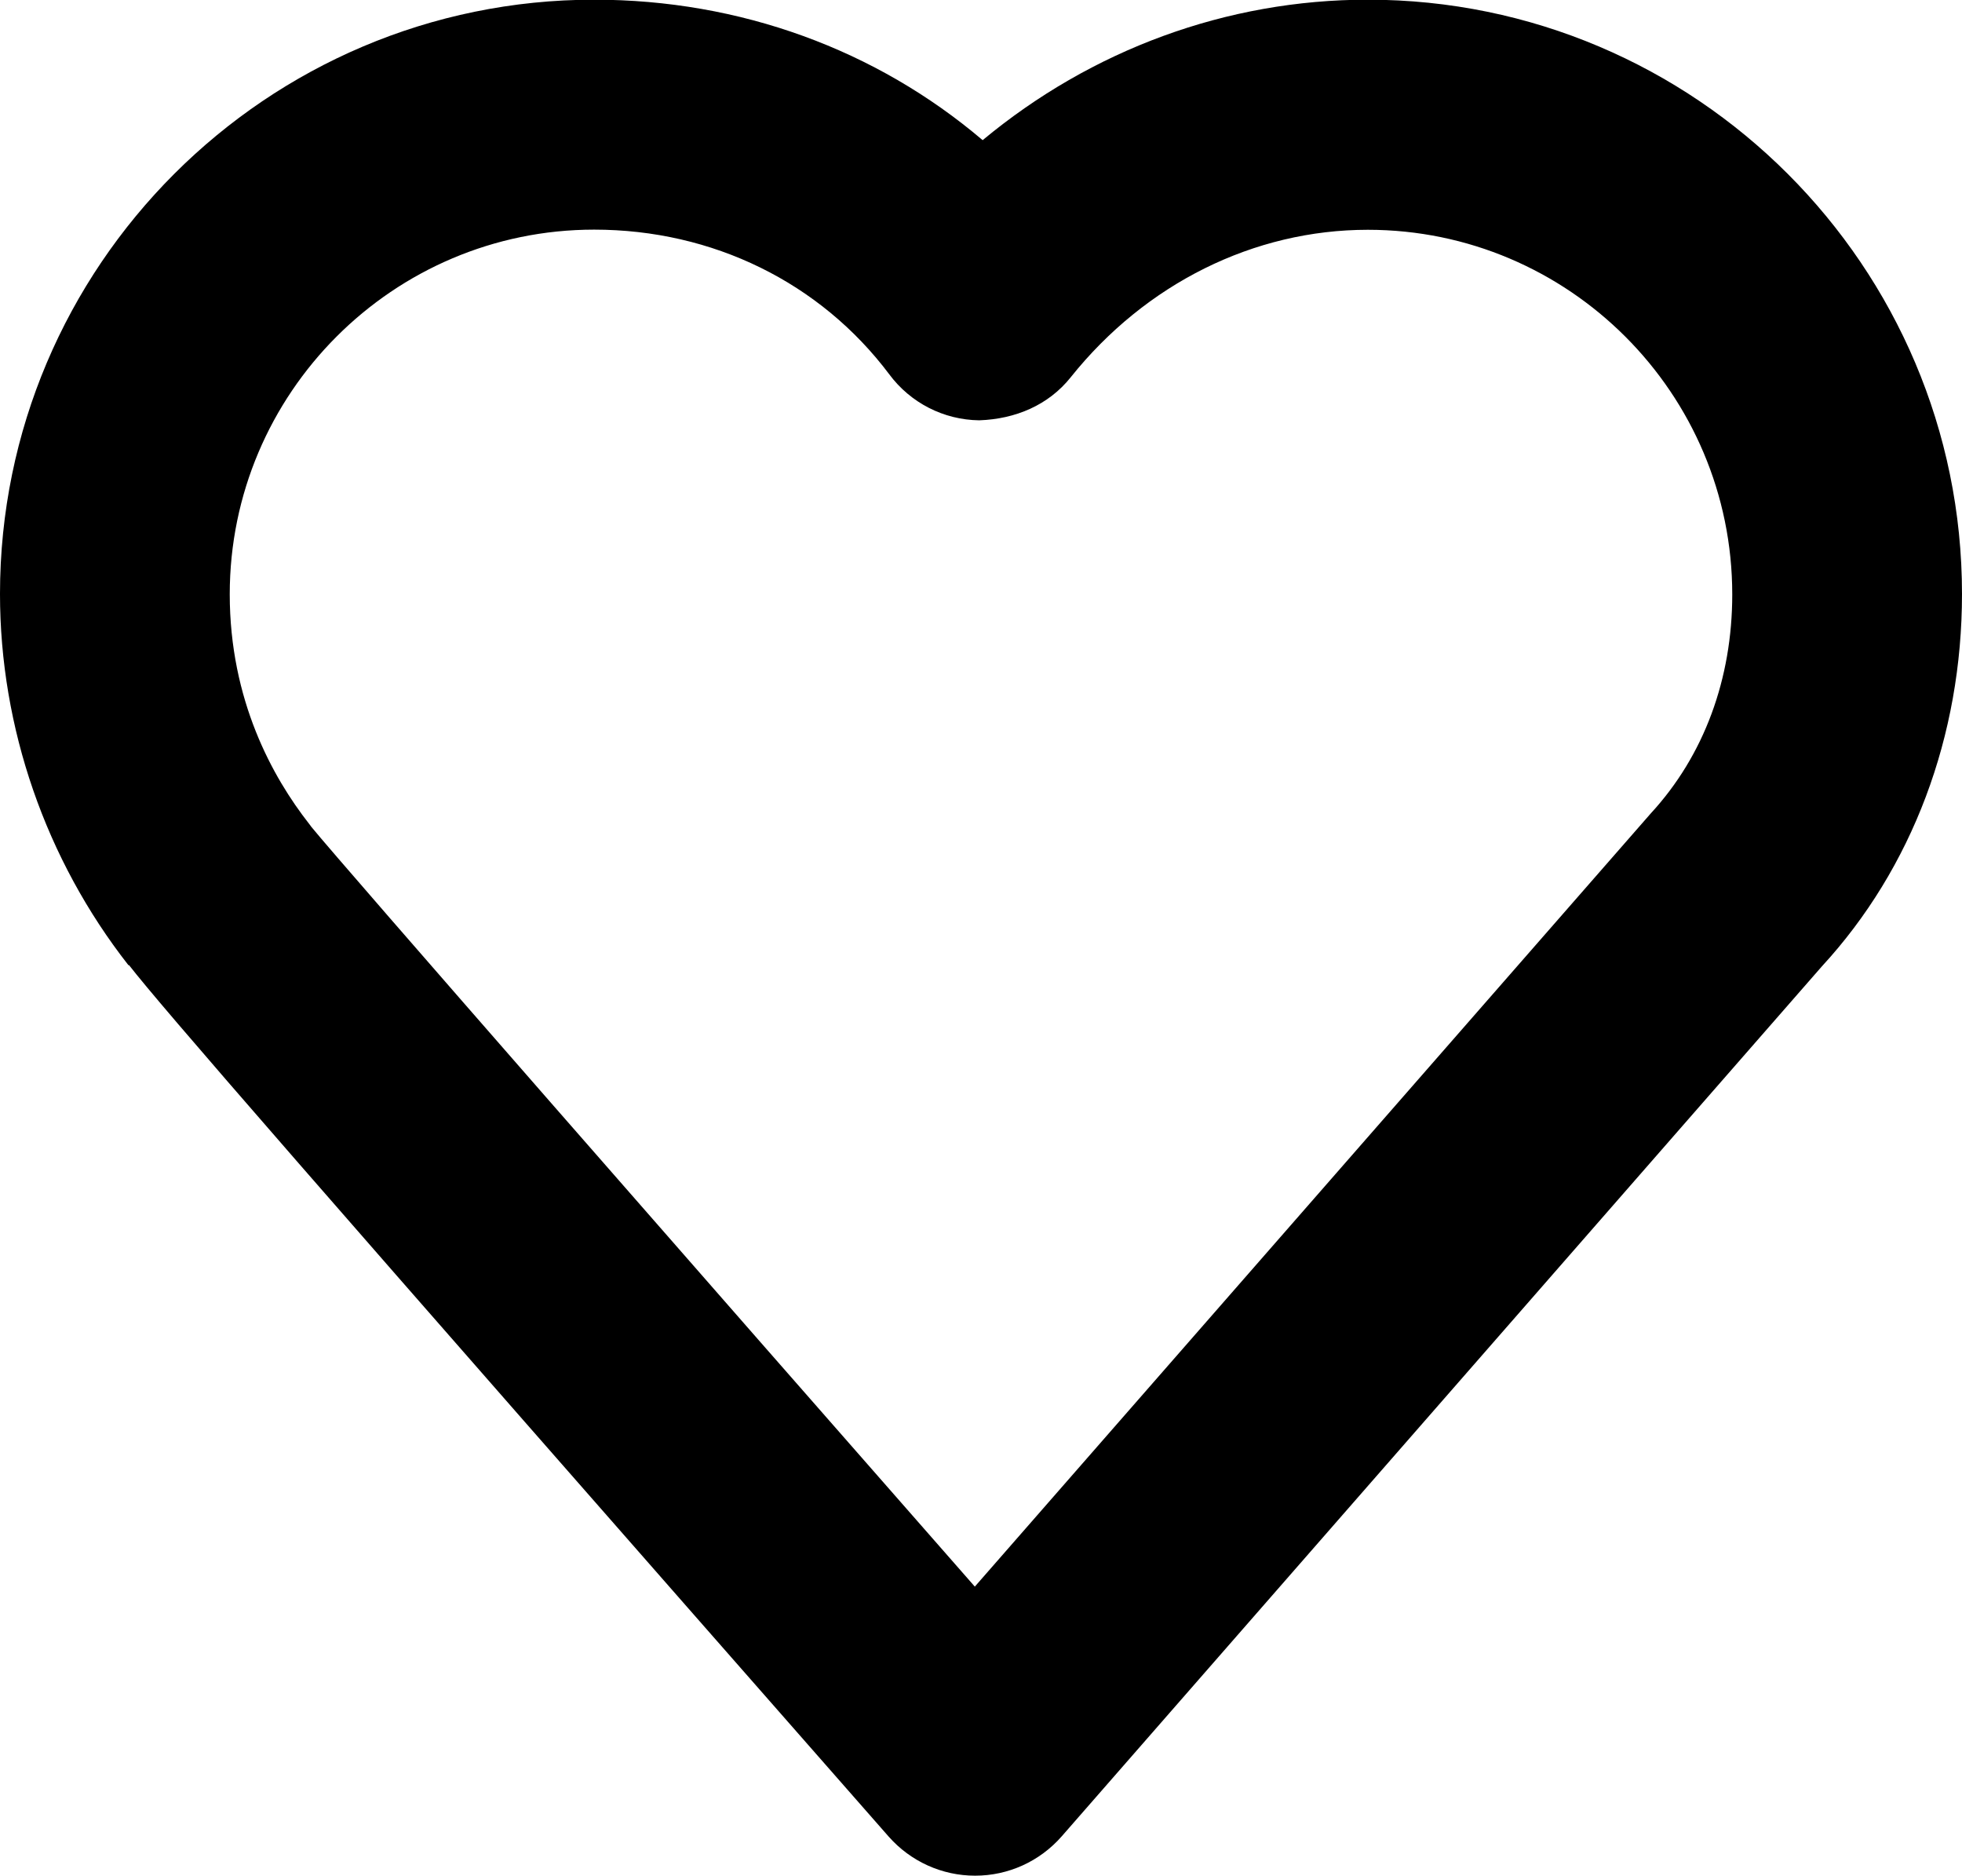
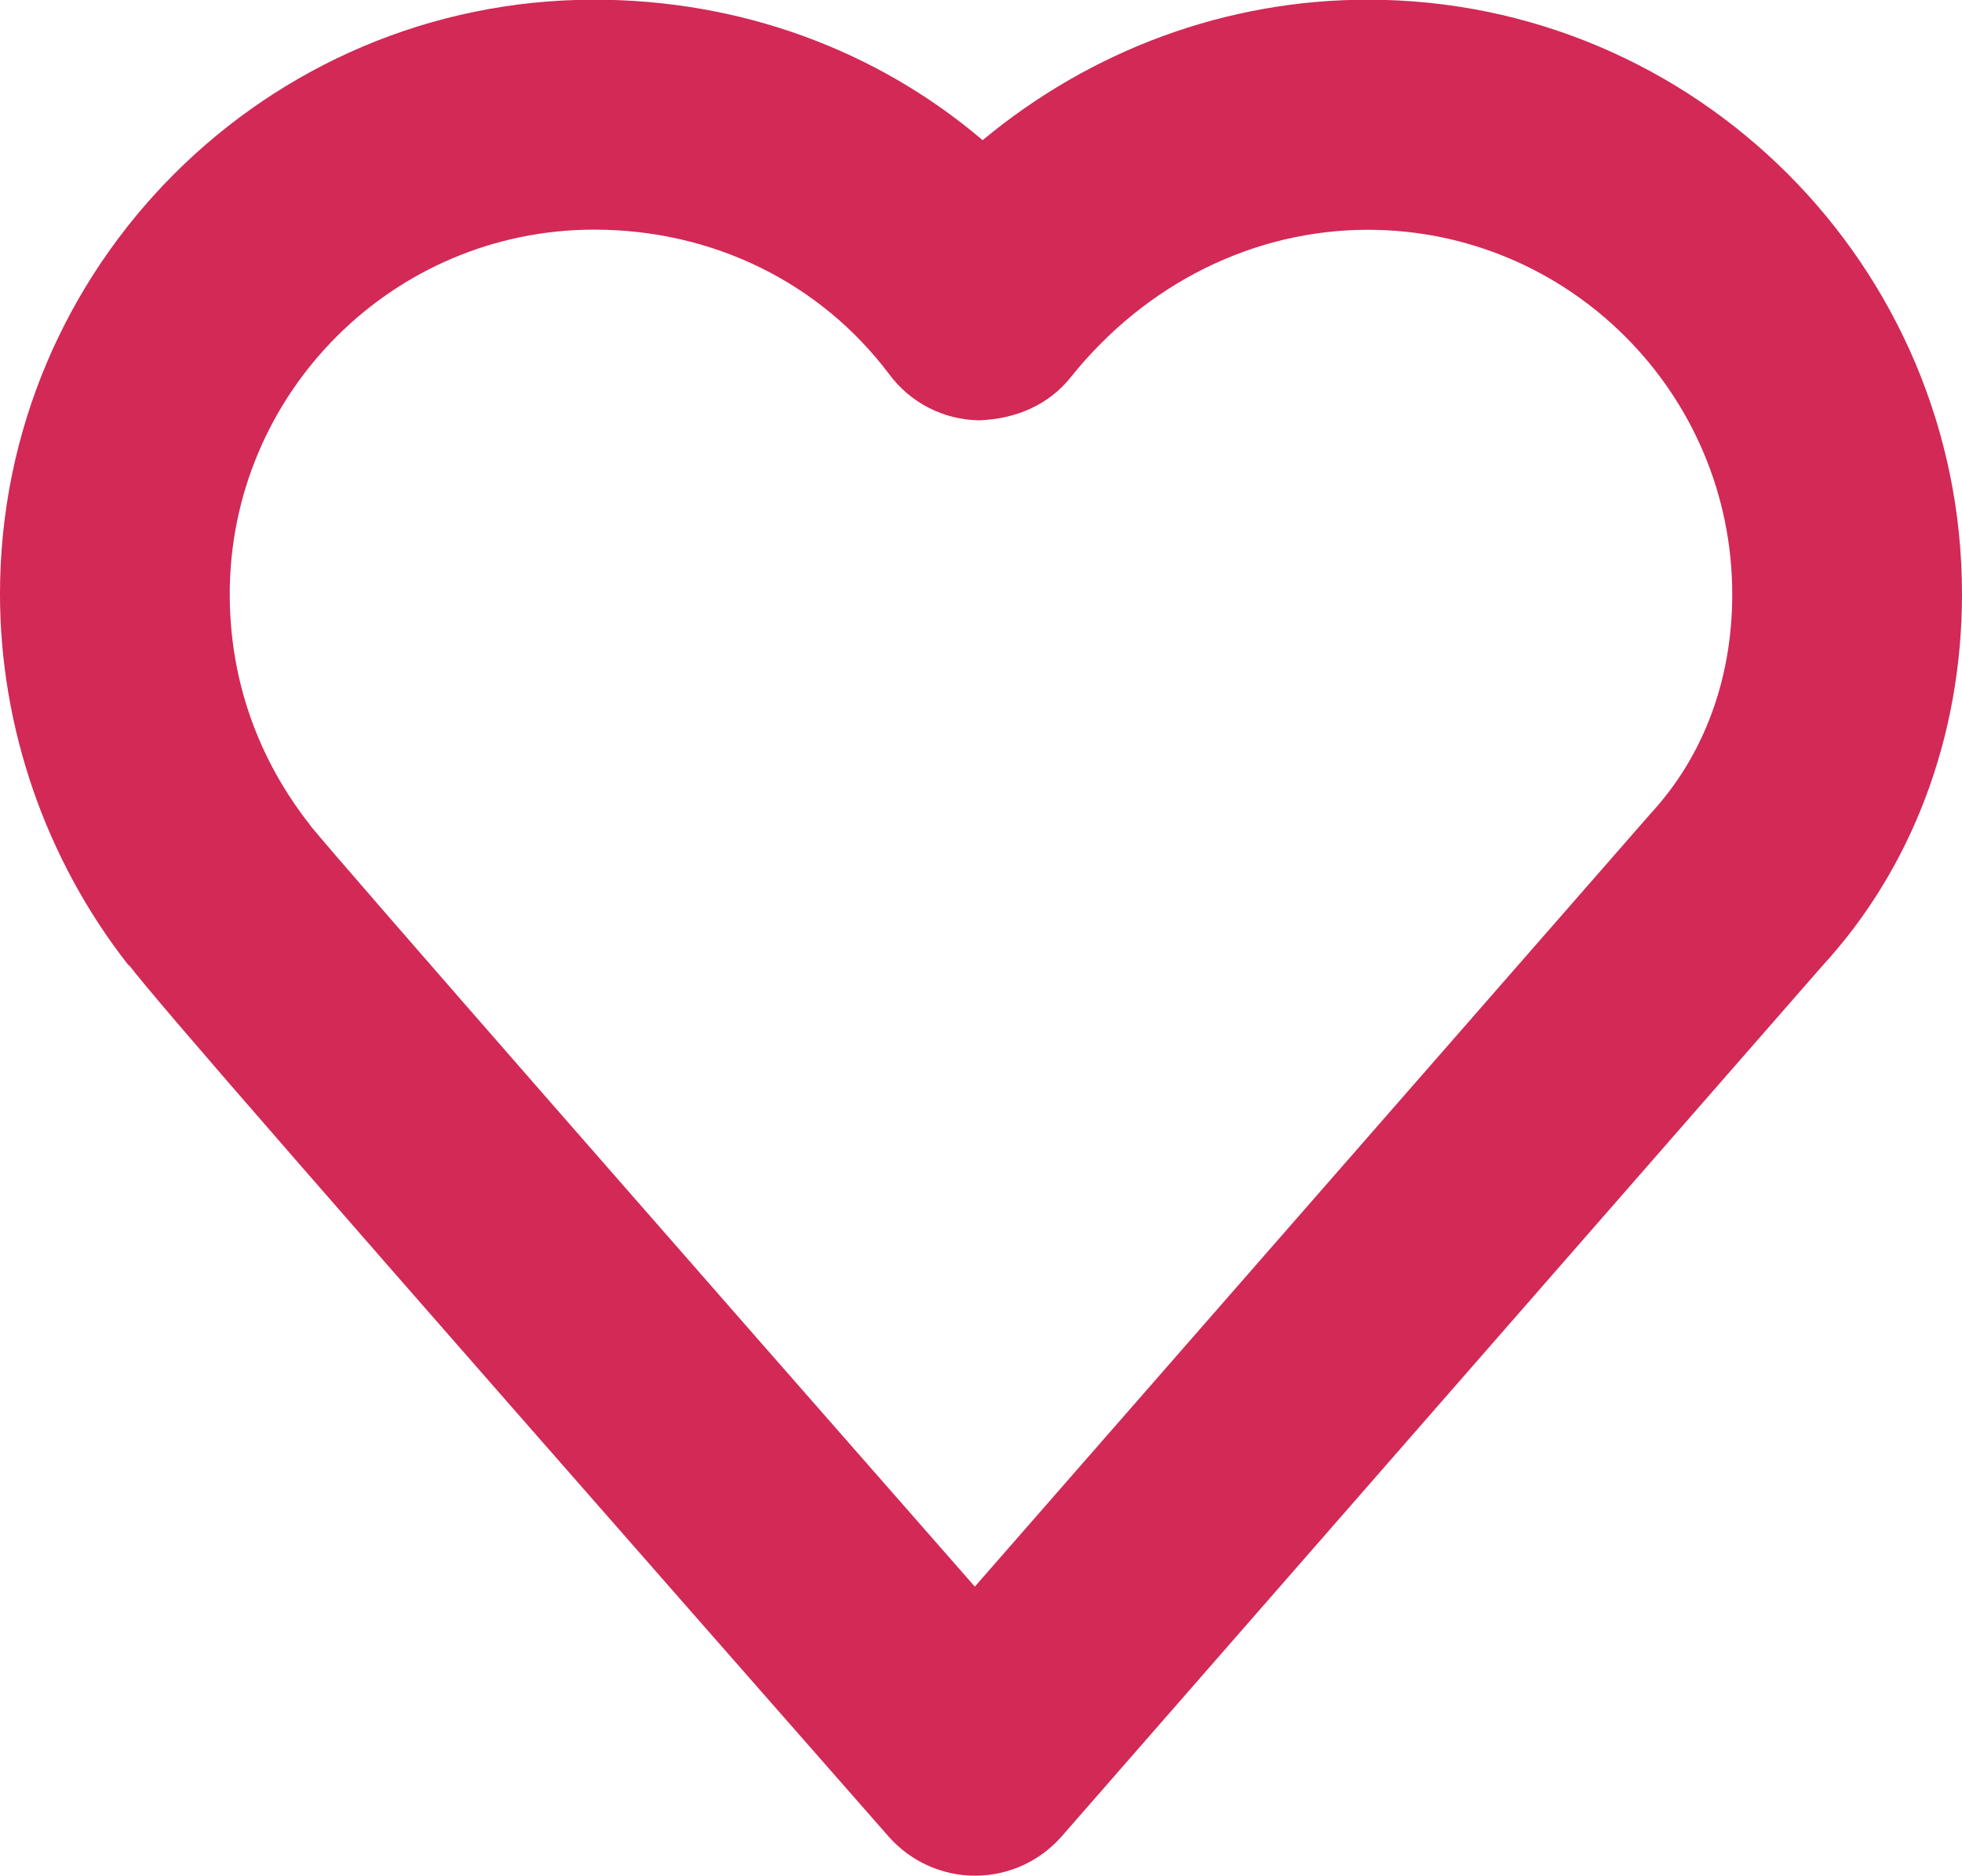
<svg xmlns="http://www.w3.org/2000/svg" version="1.0" id="Layer_1" x="0px" y="0px" width="12.545px" height="11.99px" viewBox="521.939 473.064 12.545 11.99" enable-background="new 521.939 473.064 12.545 11.99" xml:space="preserve">
  <g>
-     <path d="M528.174,485.055c-0.212,0-0.412-0.091-0.552-0.249c-3.798-4.324-4.644-5.298-4.858-5.572l-0.004,0.0 c-0.529-0.675-0.821-1.518-0.821-2.373c0-2.095,1.704-3.799,3.799-3.799c0.934,0,1.804,0.32,2.484,0.898 c0.696-0.578,1.56-0.898,2.463-0.898c2.095,0,3.799,1.704,3.799,3.799c0,0.909-0.318,1.754-0.896,2.381l-4.86,5.561 C528.587,484.964,528.386,485.055,528.174,485.055L528.174,485.055z M523.929,478.349c0.208,0.255,2.471,2.839,4.243,4.858 l4.323-4.944c0.34-0.369,0.52-0.86,0.52-1.399c0-1.285-1.045-2.331-2.33-2.331c-0.729,0-1.421,0.344-1.9,0.943 c-0.142,0.178-0.353,0.267-0.585,0.275c-0.227-0.003-0.439-0.111-0.575-0.294c-0.441-0.587-1.129-0.925-1.887-0.925 c-1.285,0-2.33,1.046-2.33,2.331c0,0.678,0.275,1.171,0.507,1.467C523.919,478.336,523.925,478.342,523.929,478.349z" />
+     <path fill="rgb(210, 41, 86)" d="M528.174,485.055c-0.212,0-0.412-0.091-0.552-0.249c-3.798-4.324-4.644-5.298-4.858-5.572l-0.004,0.0 c-0.529-0.675-0.821-1.518-0.821-2.373c0-2.095,1.704-3.799,3.799-3.799c0.934,0,1.804,0.32,2.484,0.898 c0.696-0.578,1.56-0.898,2.463-0.898c2.095,0,3.799,1.704,3.799,3.799c0,0.909-0.318,1.754-0.896,2.381l-4.86,5.561 C528.587,484.964,528.386,485.055,528.174,485.055L528.174,485.055z M523.929,478.349c0.208,0.255,2.471,2.839,4.243,4.858 l4.323-4.944c0.34-0.369,0.52-0.86,0.52-1.399c0-1.285-1.045-2.331-2.33-2.331c-0.729,0-1.421,0.344-1.9,0.943 c-0.142,0.178-0.353,0.267-0.585,0.275c-0.227-0.003-0.439-0.111-0.575-0.294c-0.441-0.587-1.129-0.925-1.887-0.925 c-1.285,0-2.33,1.046-2.33,2.331c0,0.678,0.275,1.171,0.507,1.467C523.919,478.336,523.925,478.342,523.929,478.349z" />
  </g>
</svg>
